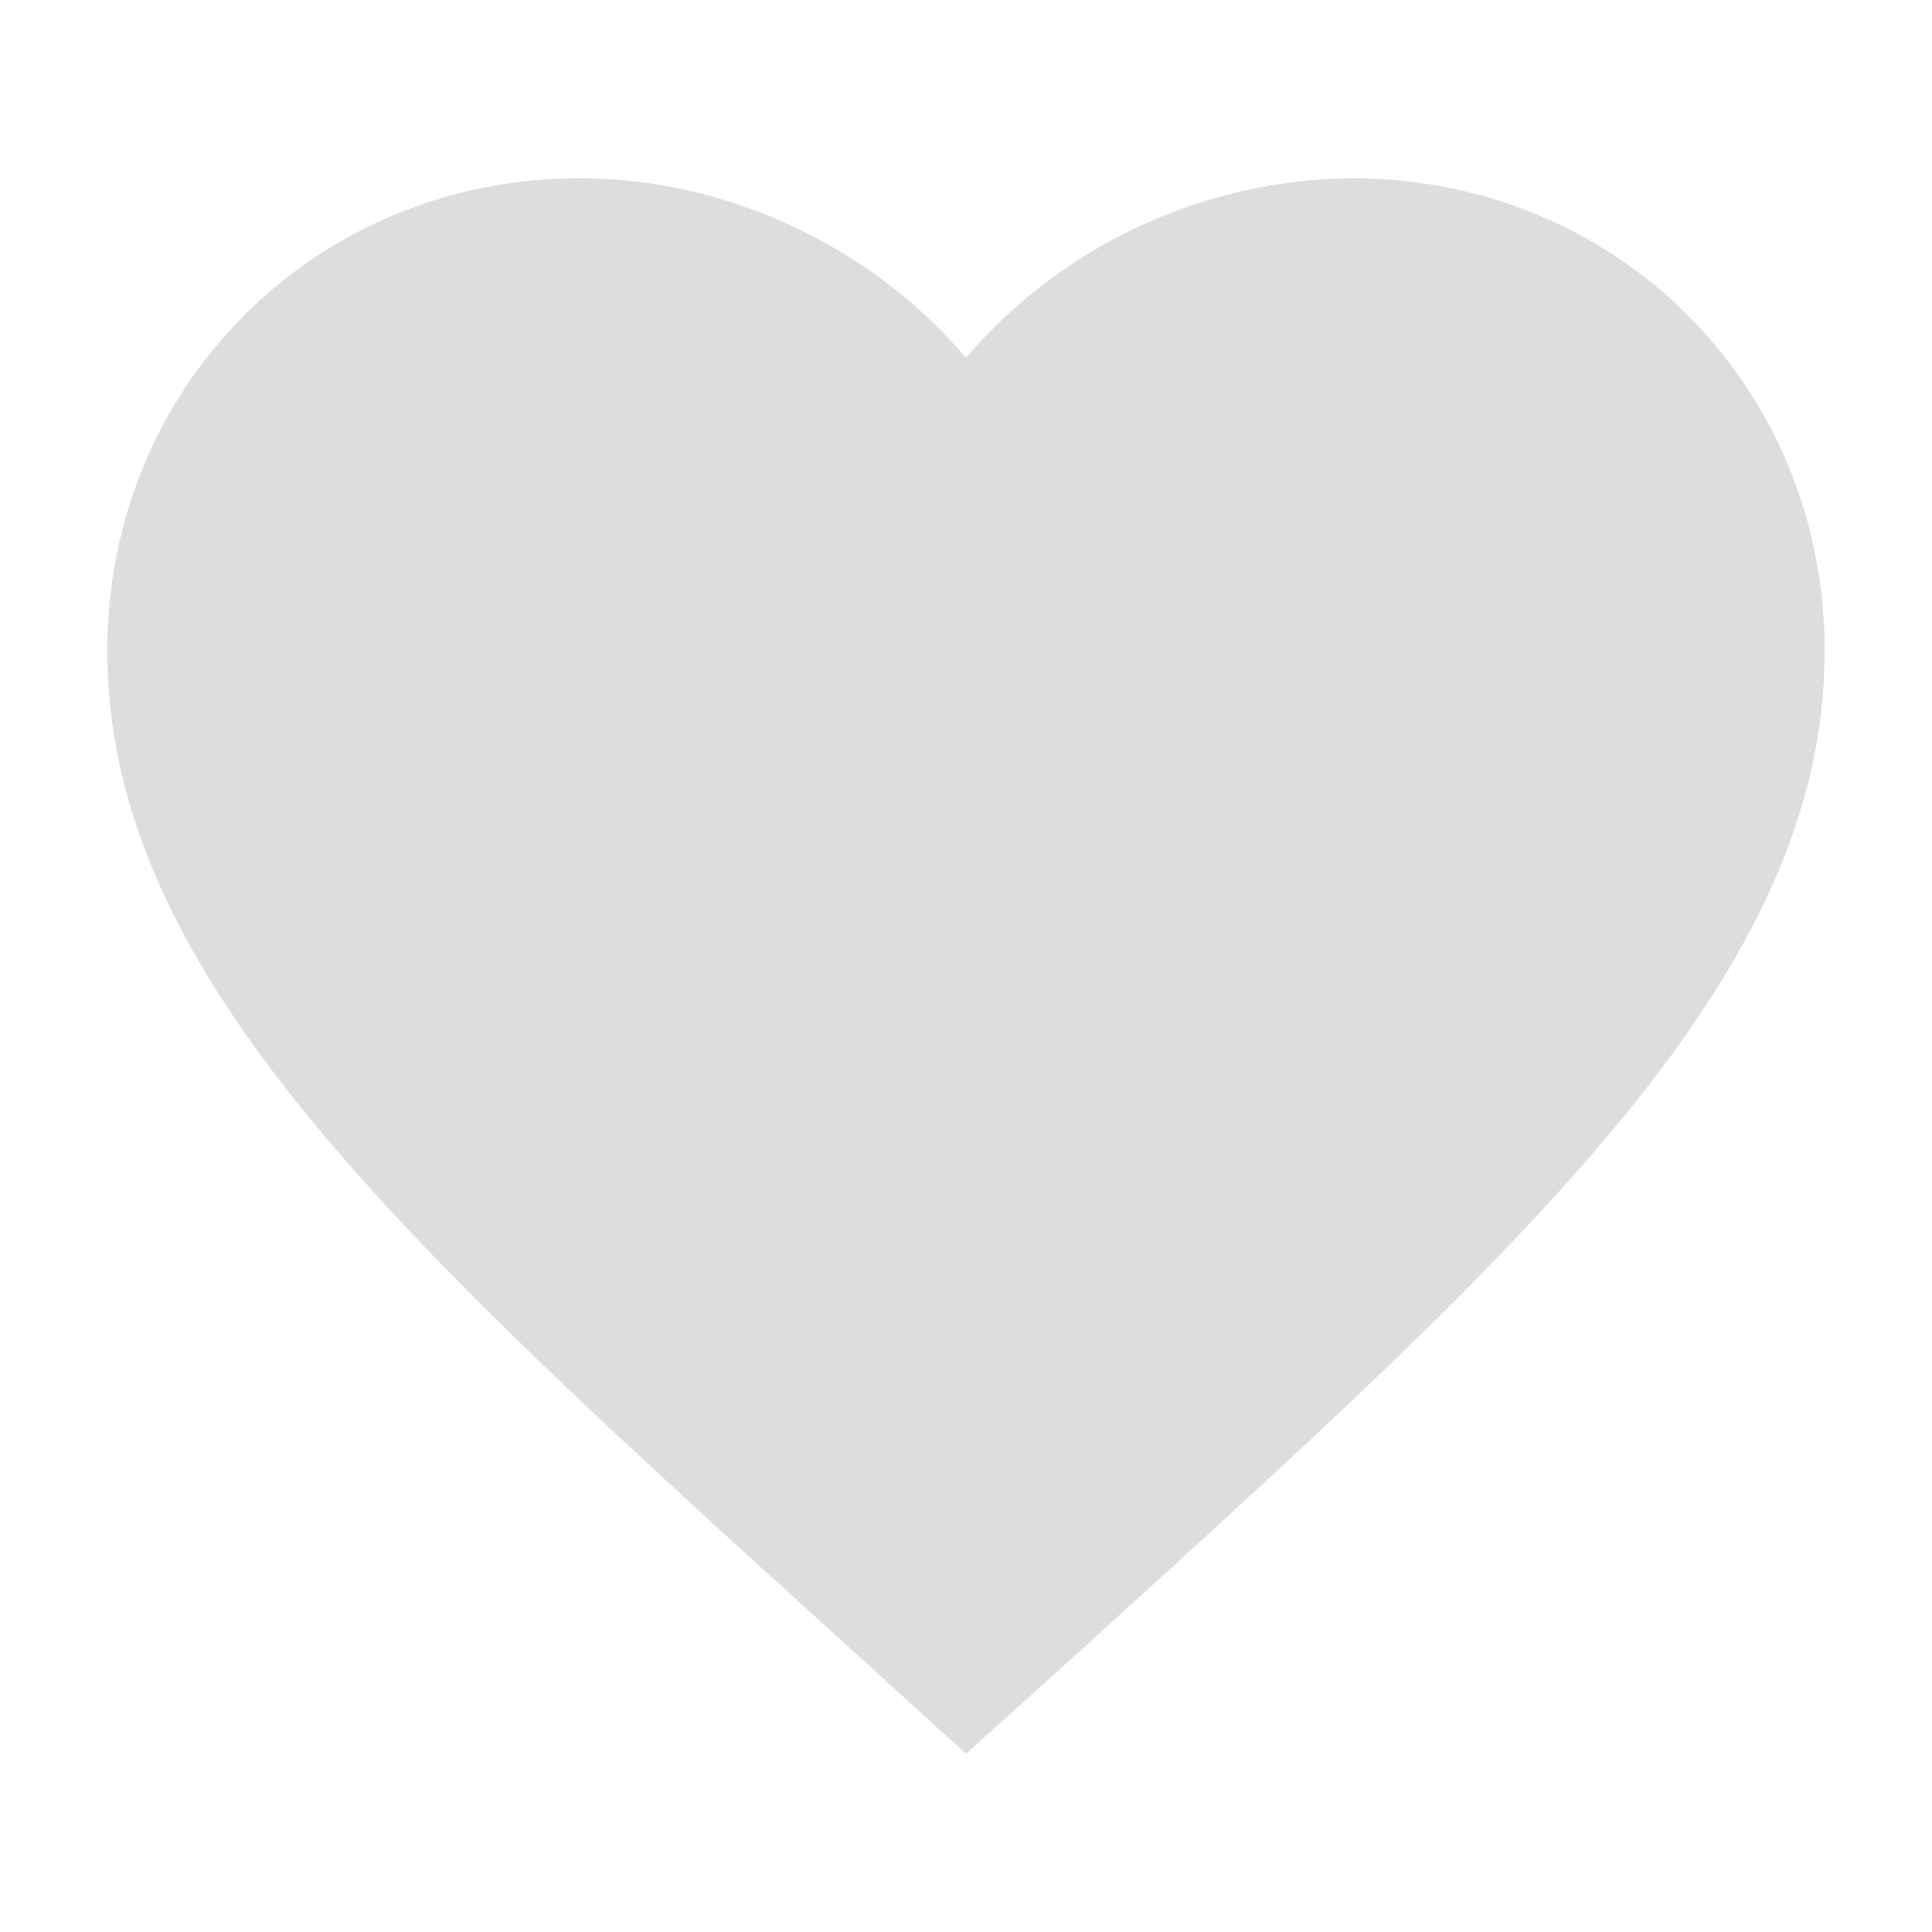
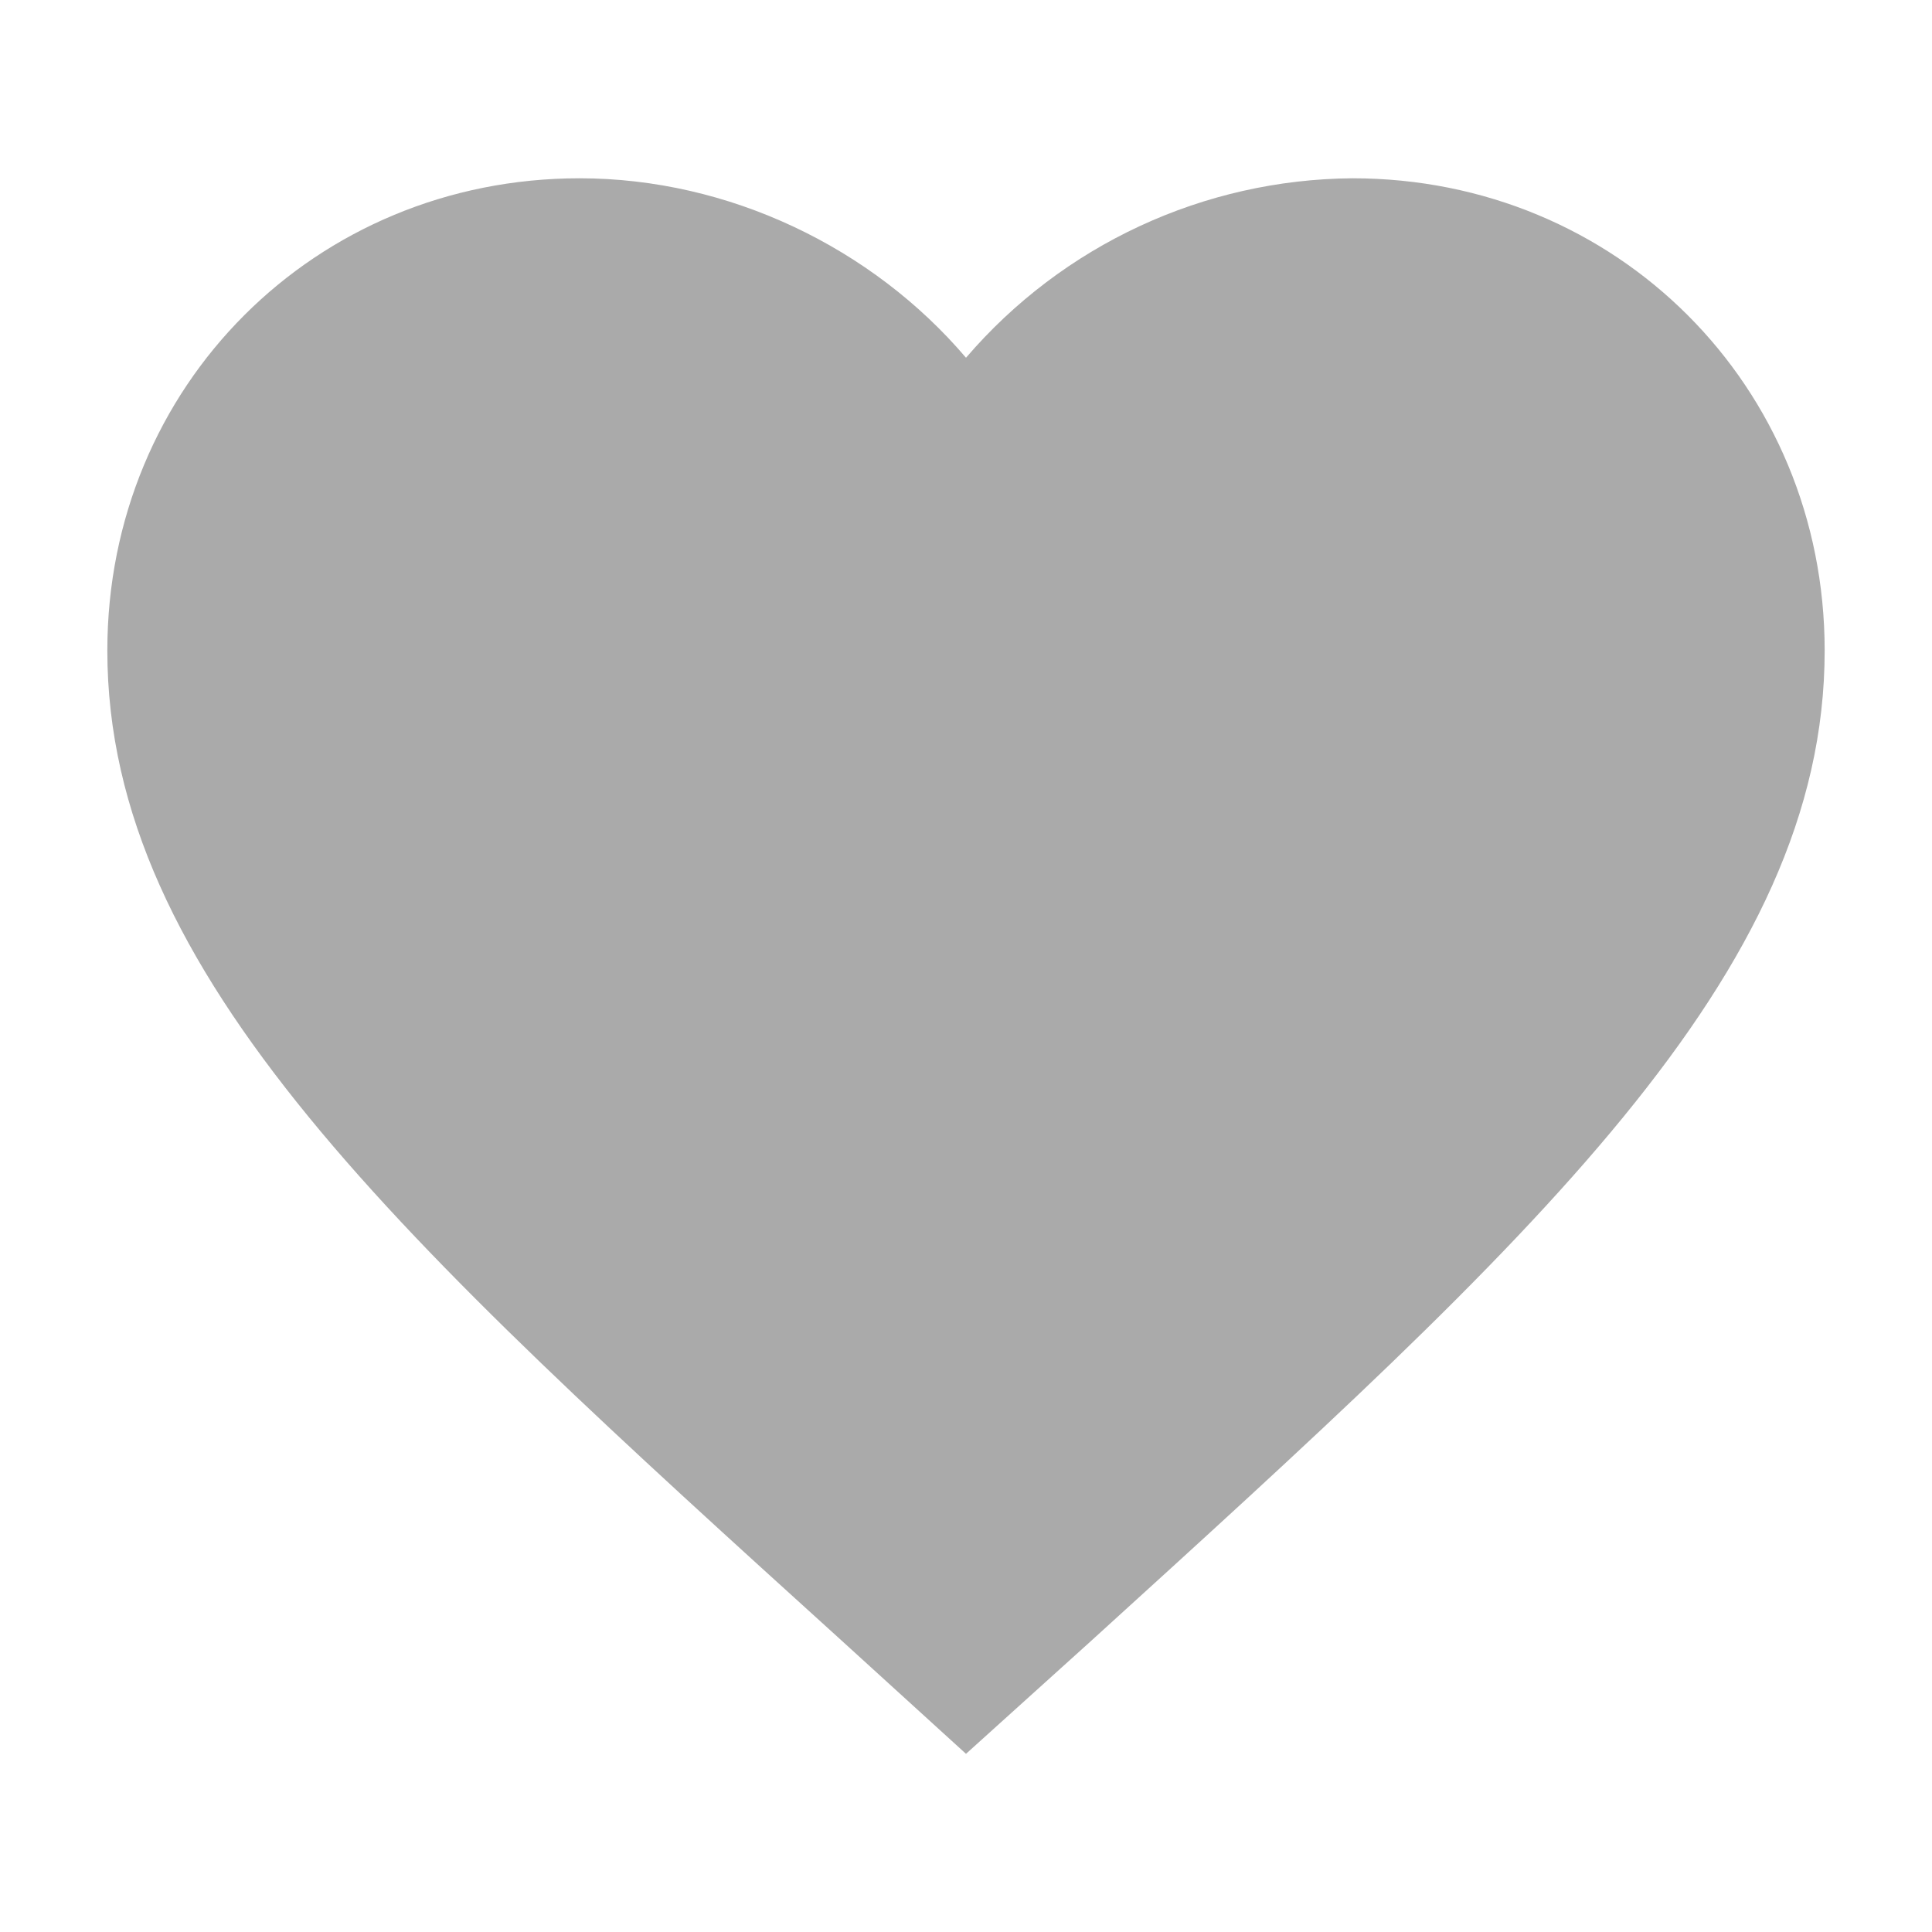
- <svg xmlns="http://www.w3.org/2000/svg" width="18" height="18" fill="#ddd">
+ <svg xmlns="http://www.w3.org/2000/svg" width="18" height="18" fill="#aaa">
  <path d="M9 16.34l-1.16-1.056C3.72 11.548 1 9.084 1 6.061c0-2.465 1.936-4.4 4.4-4.4 1.392 0 2.728.647 3.6 1.672a4.79 4.79 0 013.6-1.672c2.465 0 4.4 1.936 4.4 4.4 0 3.023-2.721 5.487-6.84 9.232L9 16.34z" />
</svg>
